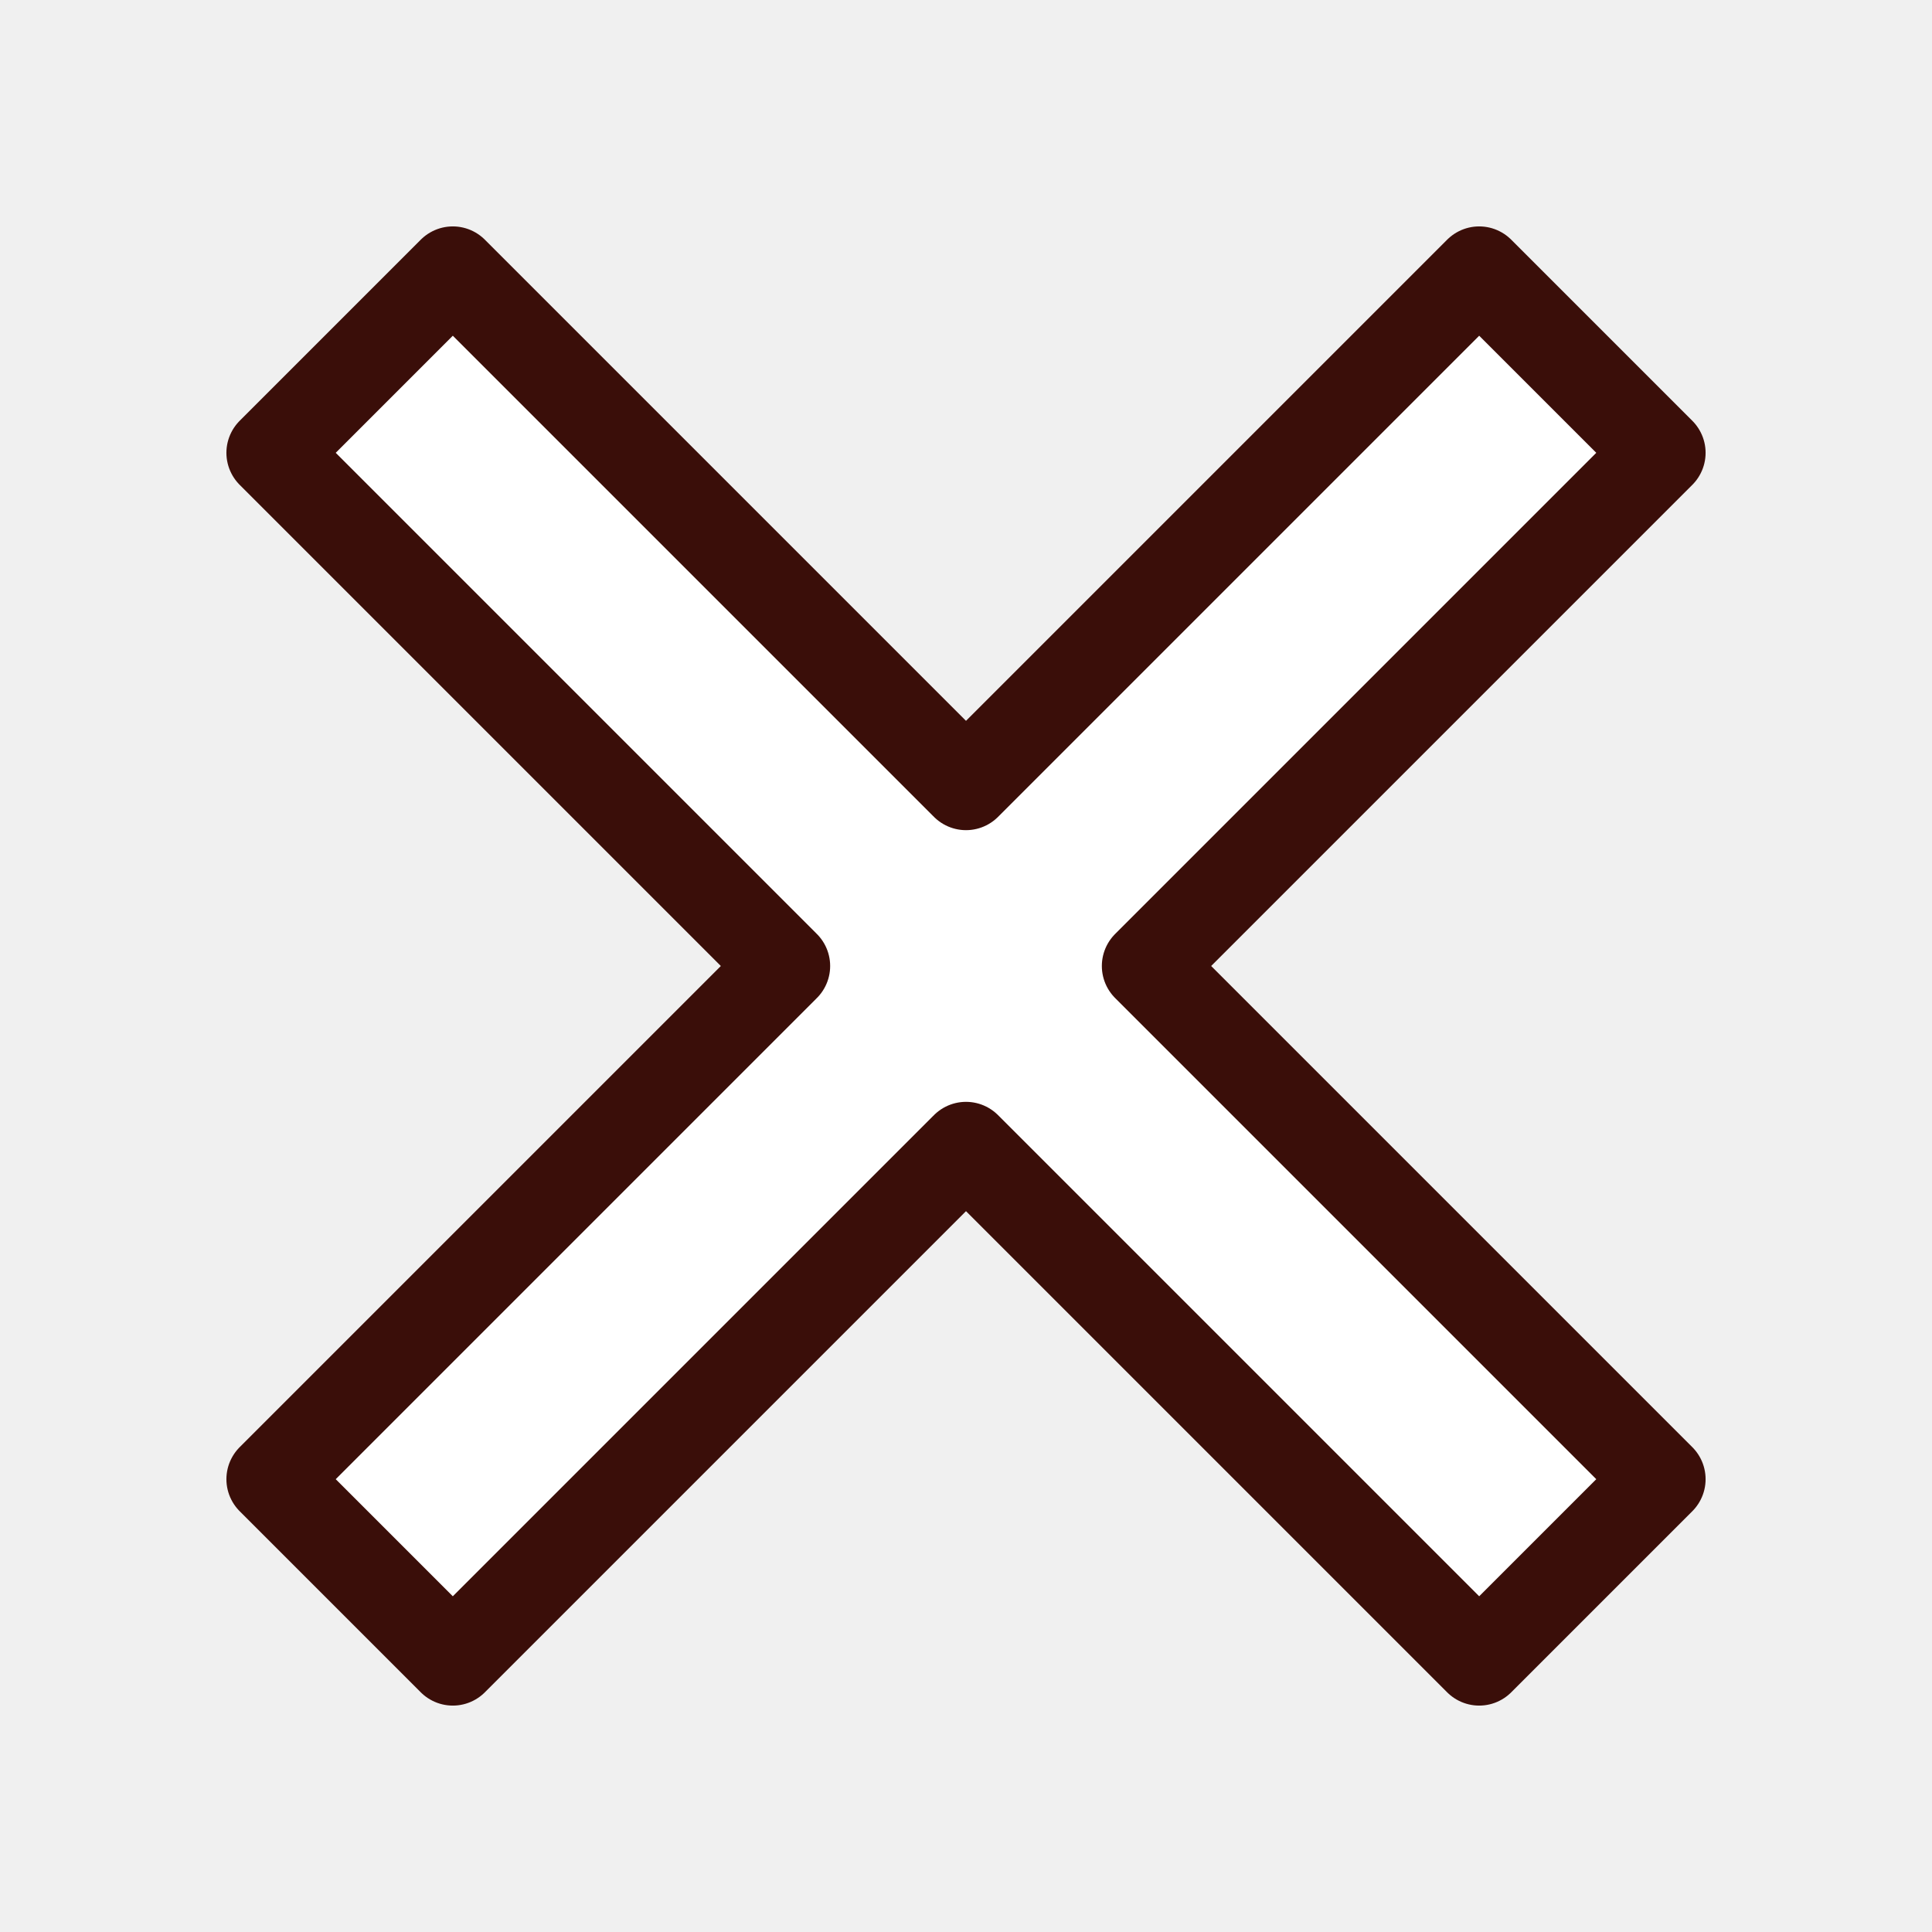
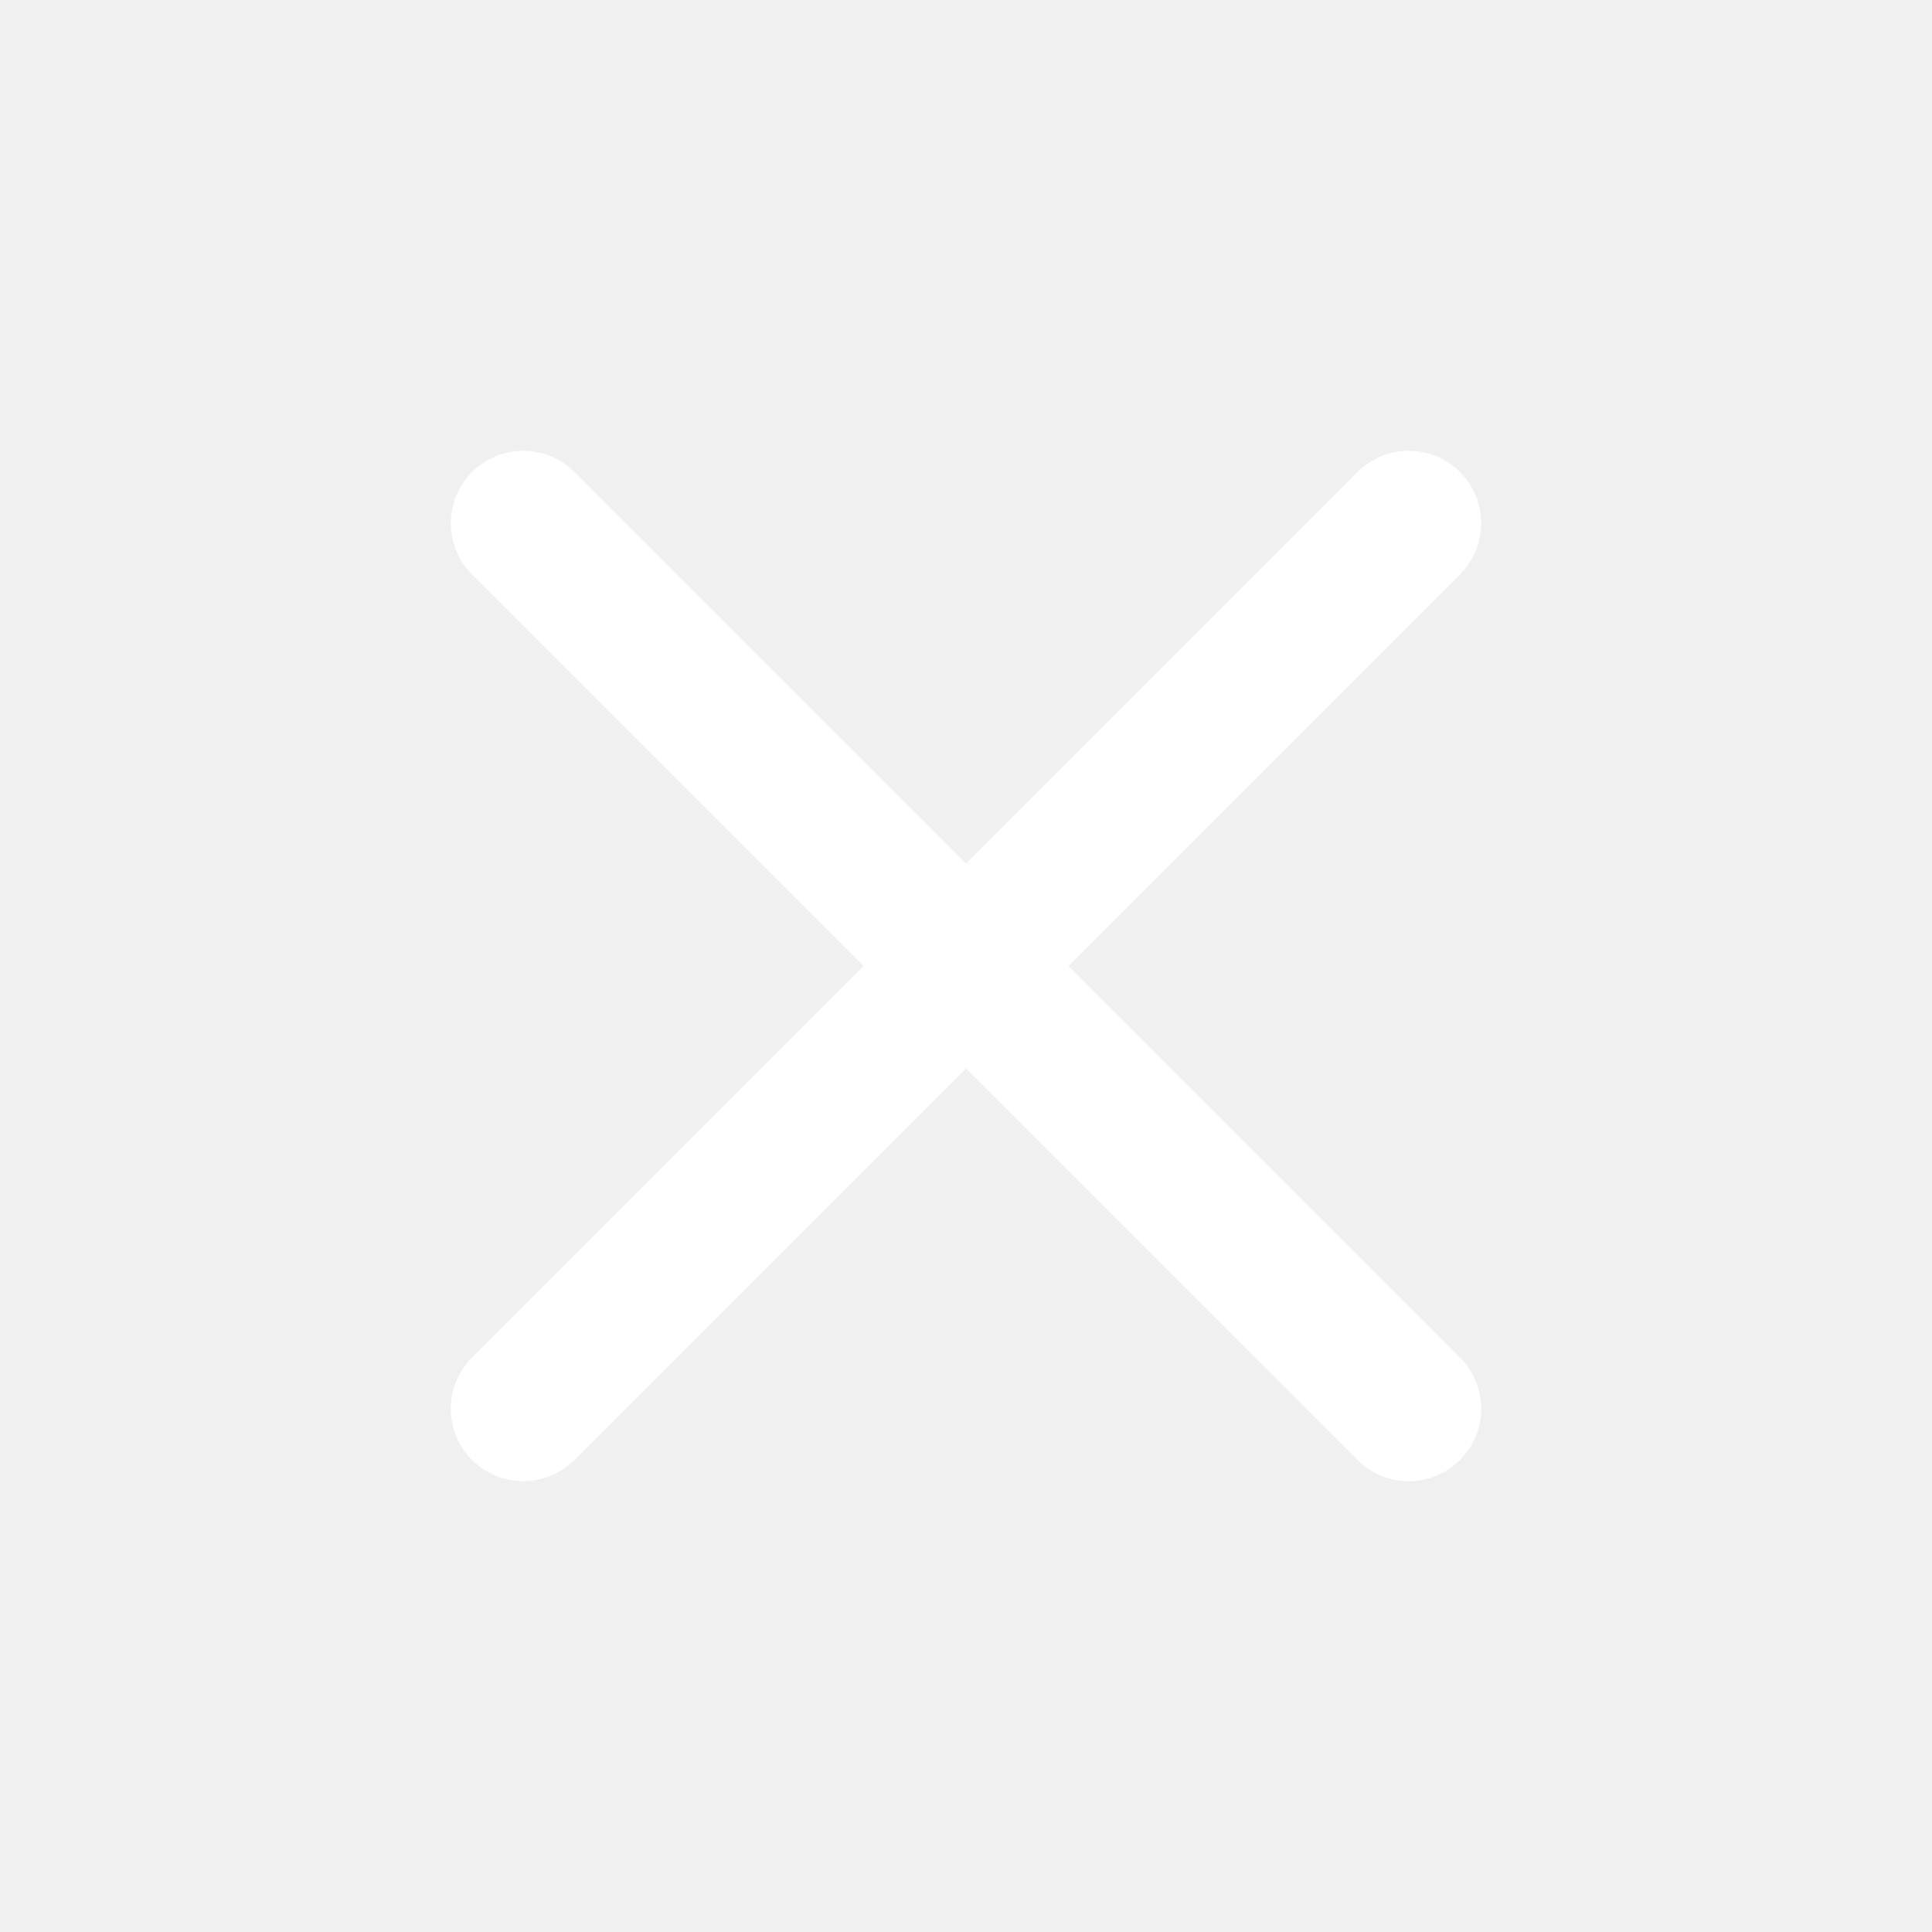
- <svg xmlns="http://www.w3.org/2000/svg" width="128" height="128" viewBox="0 0 128 128">
-   <path d="M30 18 L64 52 L98 18 L110 30 L76 64 L110 98 L98 110 L64 76 L30 110 L18 98 L52 64 L18 30 Z" fill="#fff" stroke="#3A0E09" stroke-width="6" stroke-linejoin="round" />
+ <svg xmlns="http://www.w3.org/2000/svg" width="128" height="128" viewBox="0 0 24 24">
+   <g fill="none" stroke="#ffffff" stroke-width="1.8" stroke-linecap="round" stroke-linejoin="round">
+     <path d="M6.5 6.5l11 11M17.5 6.5l-11 11" />
+   </g>
</svg>
